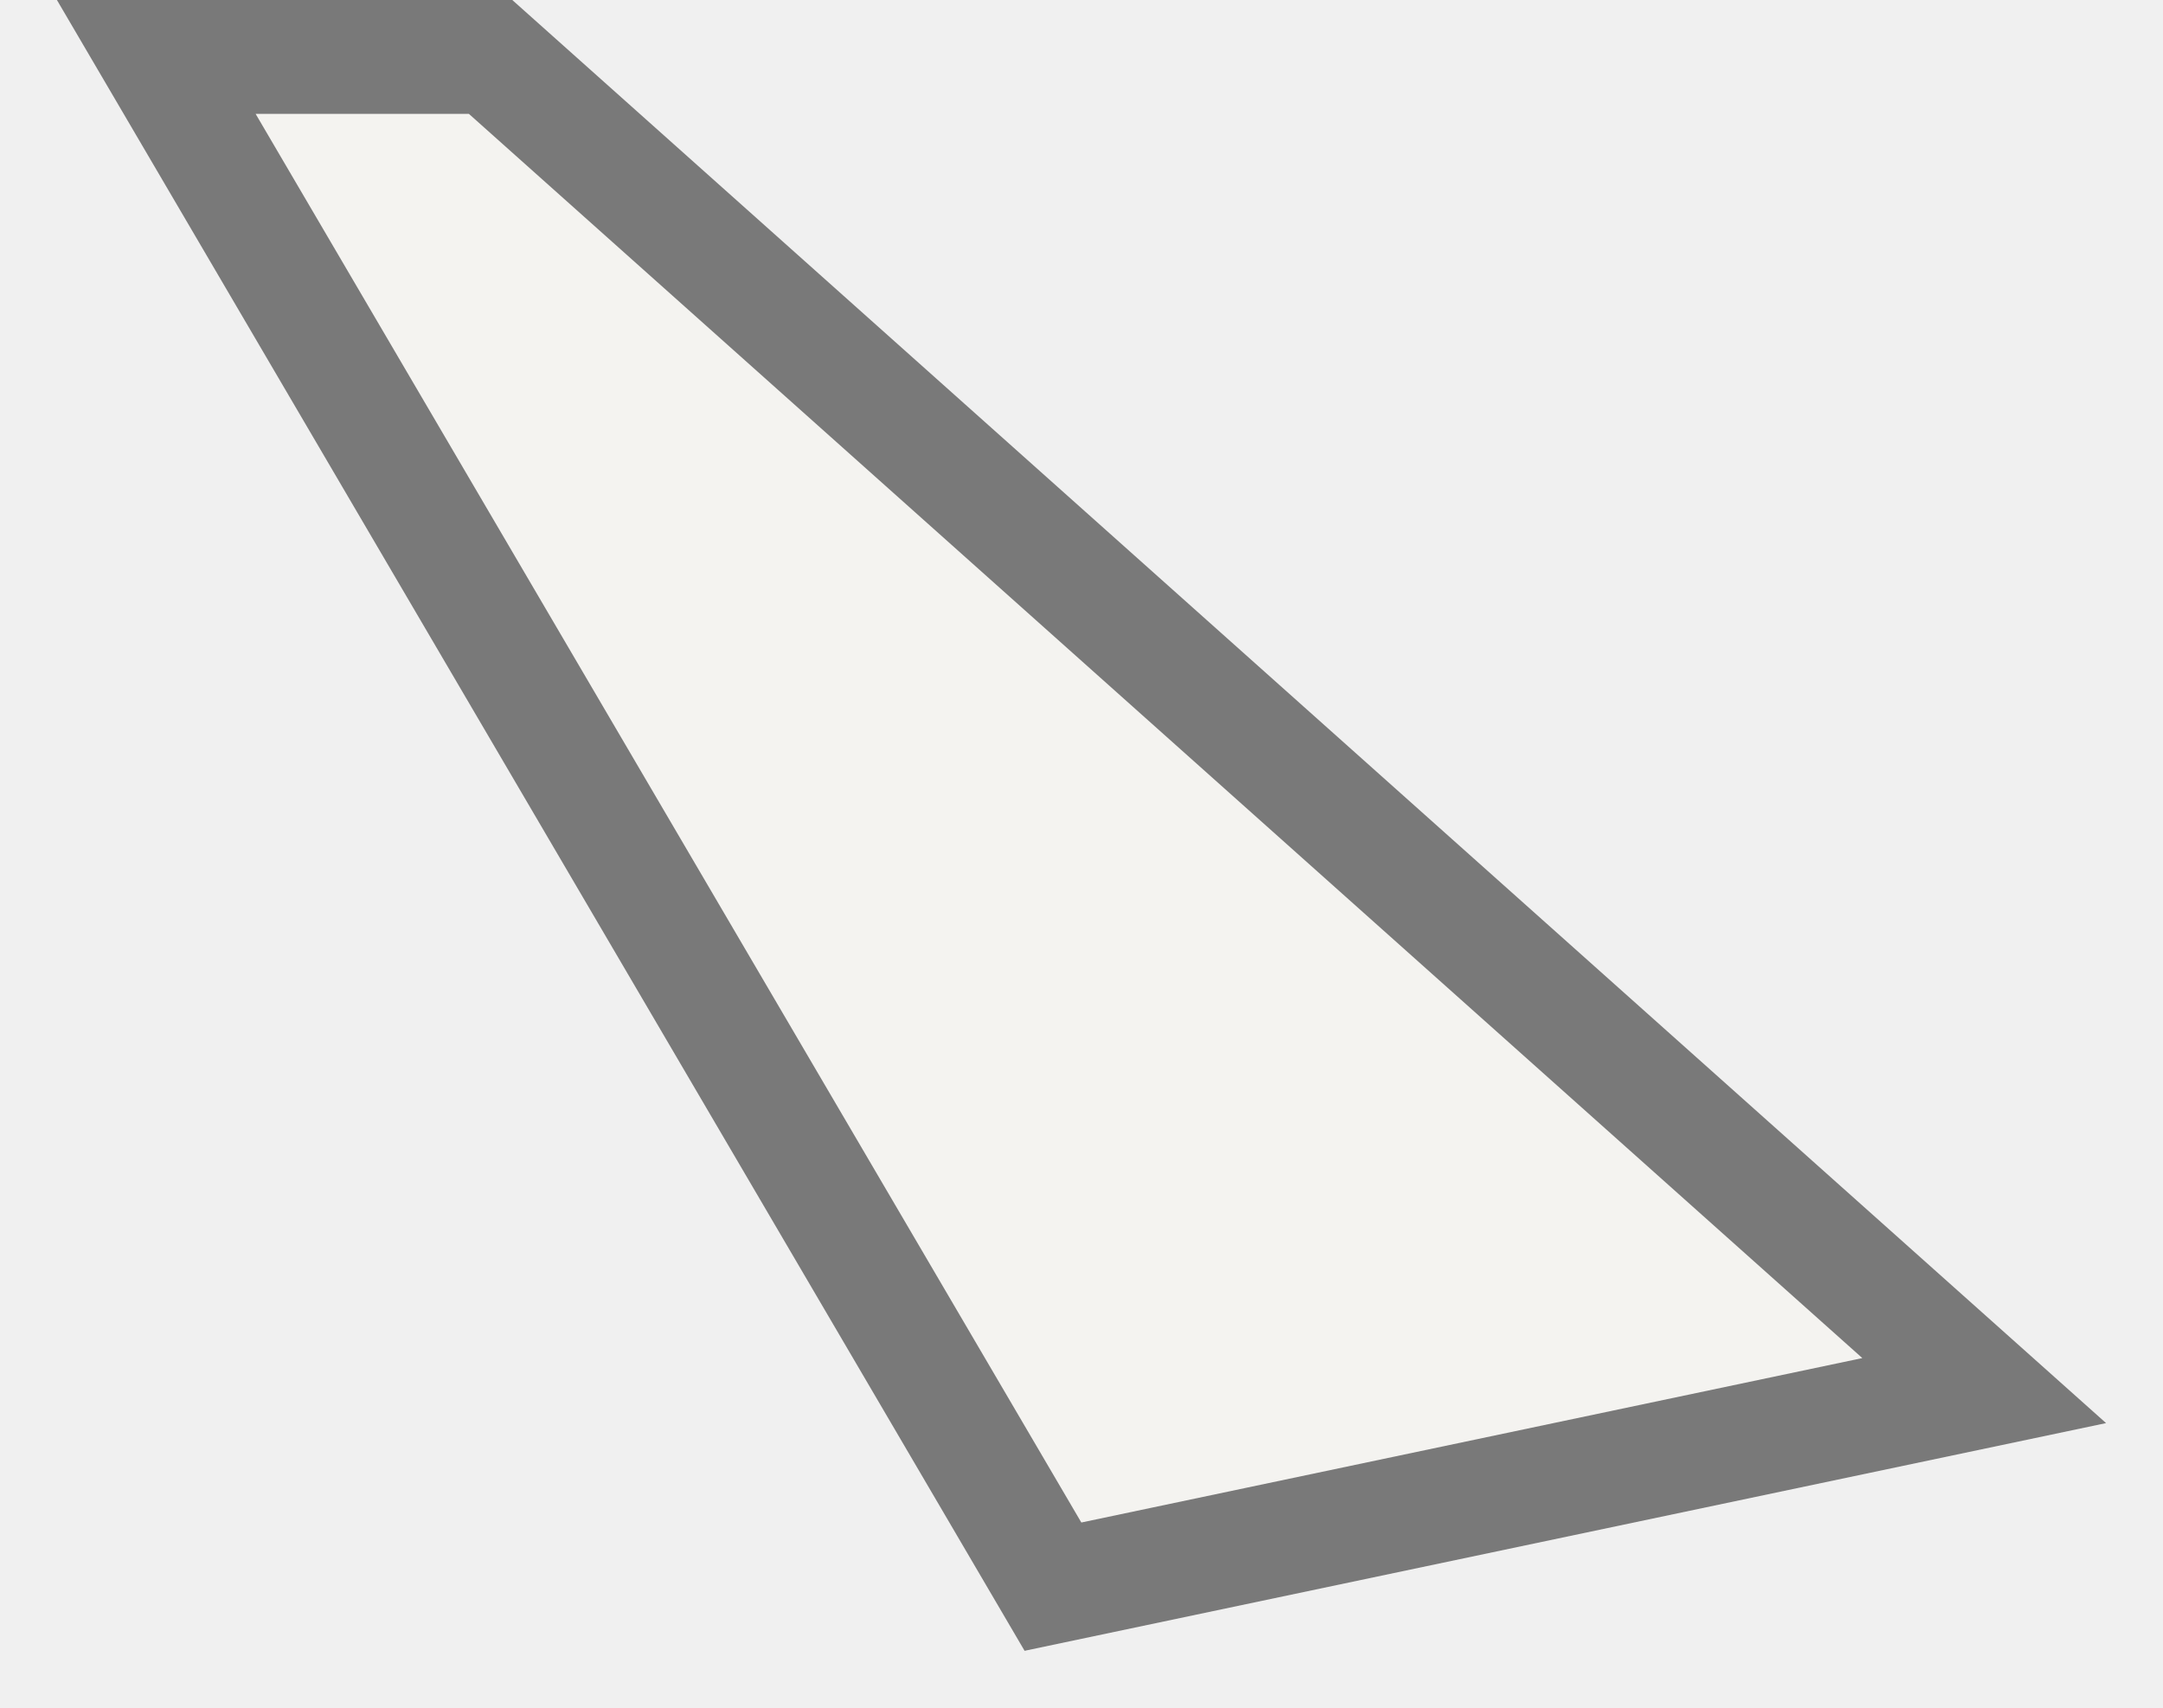
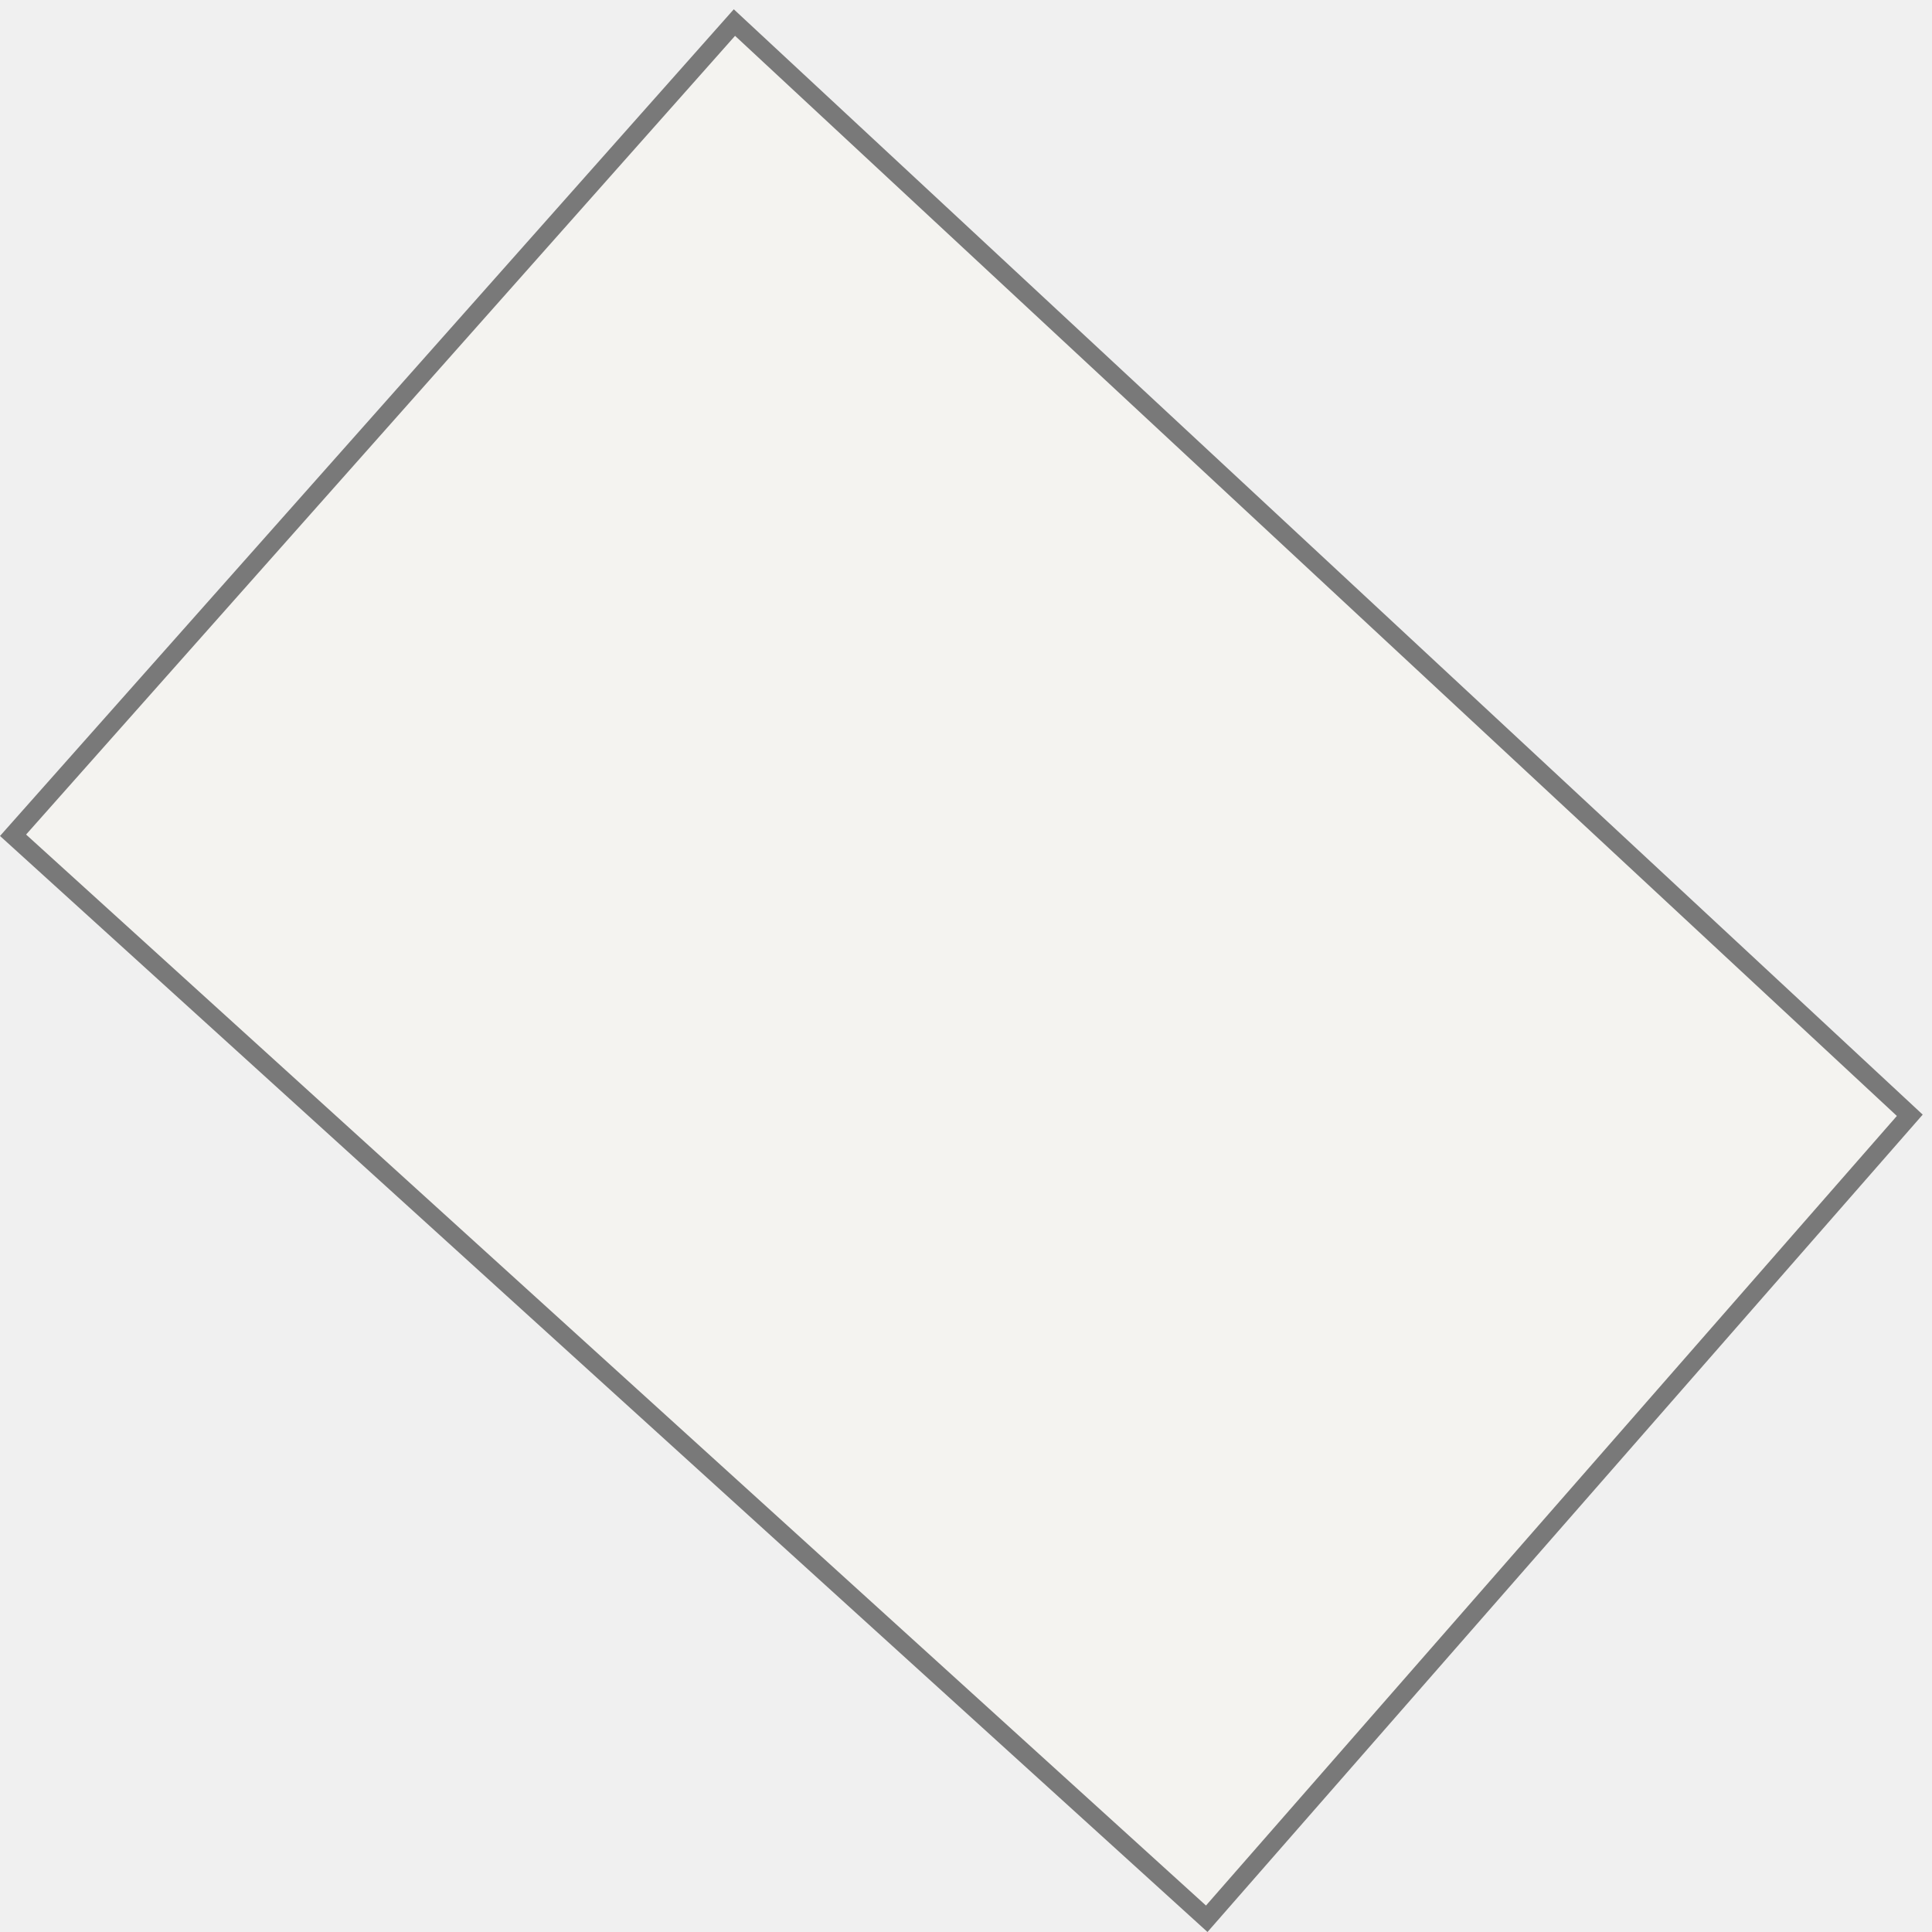
- <svg xmlns="http://www.w3.org/2000/svg" version="1.1" width="19px" height="15px">
+ <svg xmlns="http://www.w3.org/2000/svg" version="1.1" width="104px" height="104px">
  <defs>
-     <mask fill="white" id="clip304">
-       <path d="M 4.5 0  L 18.5 12.5  L 9 14.5  L 0.5 0  L 4.5 0  Z " fill-rule="evenodd" />
+     <mask fill="white" id="clip358">
+       <path d="M 39.5 0.5  L 0 45  L 65 104  L 103.5 60  L 39.5 0.5  Z " fill-rule="evenodd" />
    </mask>
  </defs>
-   <g transform="matrix(1 0 0 1 -103 -57 )">
-     <path d="M 4.5 0  L 18.5 12.5  L 9 14.5  L 0.5 0  L 4.5 0  Z " fill-rule="nonzero" fill="#f4f3f0" stroke="none" transform="matrix(1 0 0 1 103 57 )" />
-     <path d="M 4.5 0  L 18.5 12.5  L 9 14.5  L 0.5 0  L 4.5 0  Z " stroke-width="2" stroke="#797979" fill="none" transform="matrix(1 0 0 1 103 57 )" mask="url(#clip304)" />
+   <g transform="matrix(1 0 0 1 -193 -139 )">
+     <path d="M 39.5 0.5  L 0 45  L 65 104  L 103.5 60  L 39.5 0.5  Z " fill-rule="nonzero" fill="#f4f3f0" stroke="none" transform="matrix(1 0 0 1 193 139 )" />
+     <path d="M 39.5 0.5  L 0 45  L 65 104  L 103.5 60  L 39.5 0.5  Z " stroke-width="2" stroke="#797979" fill="none" transform="matrix(1 0 0 1 193 139 )" mask="url(#clip358)" />
  </g>
</svg>
